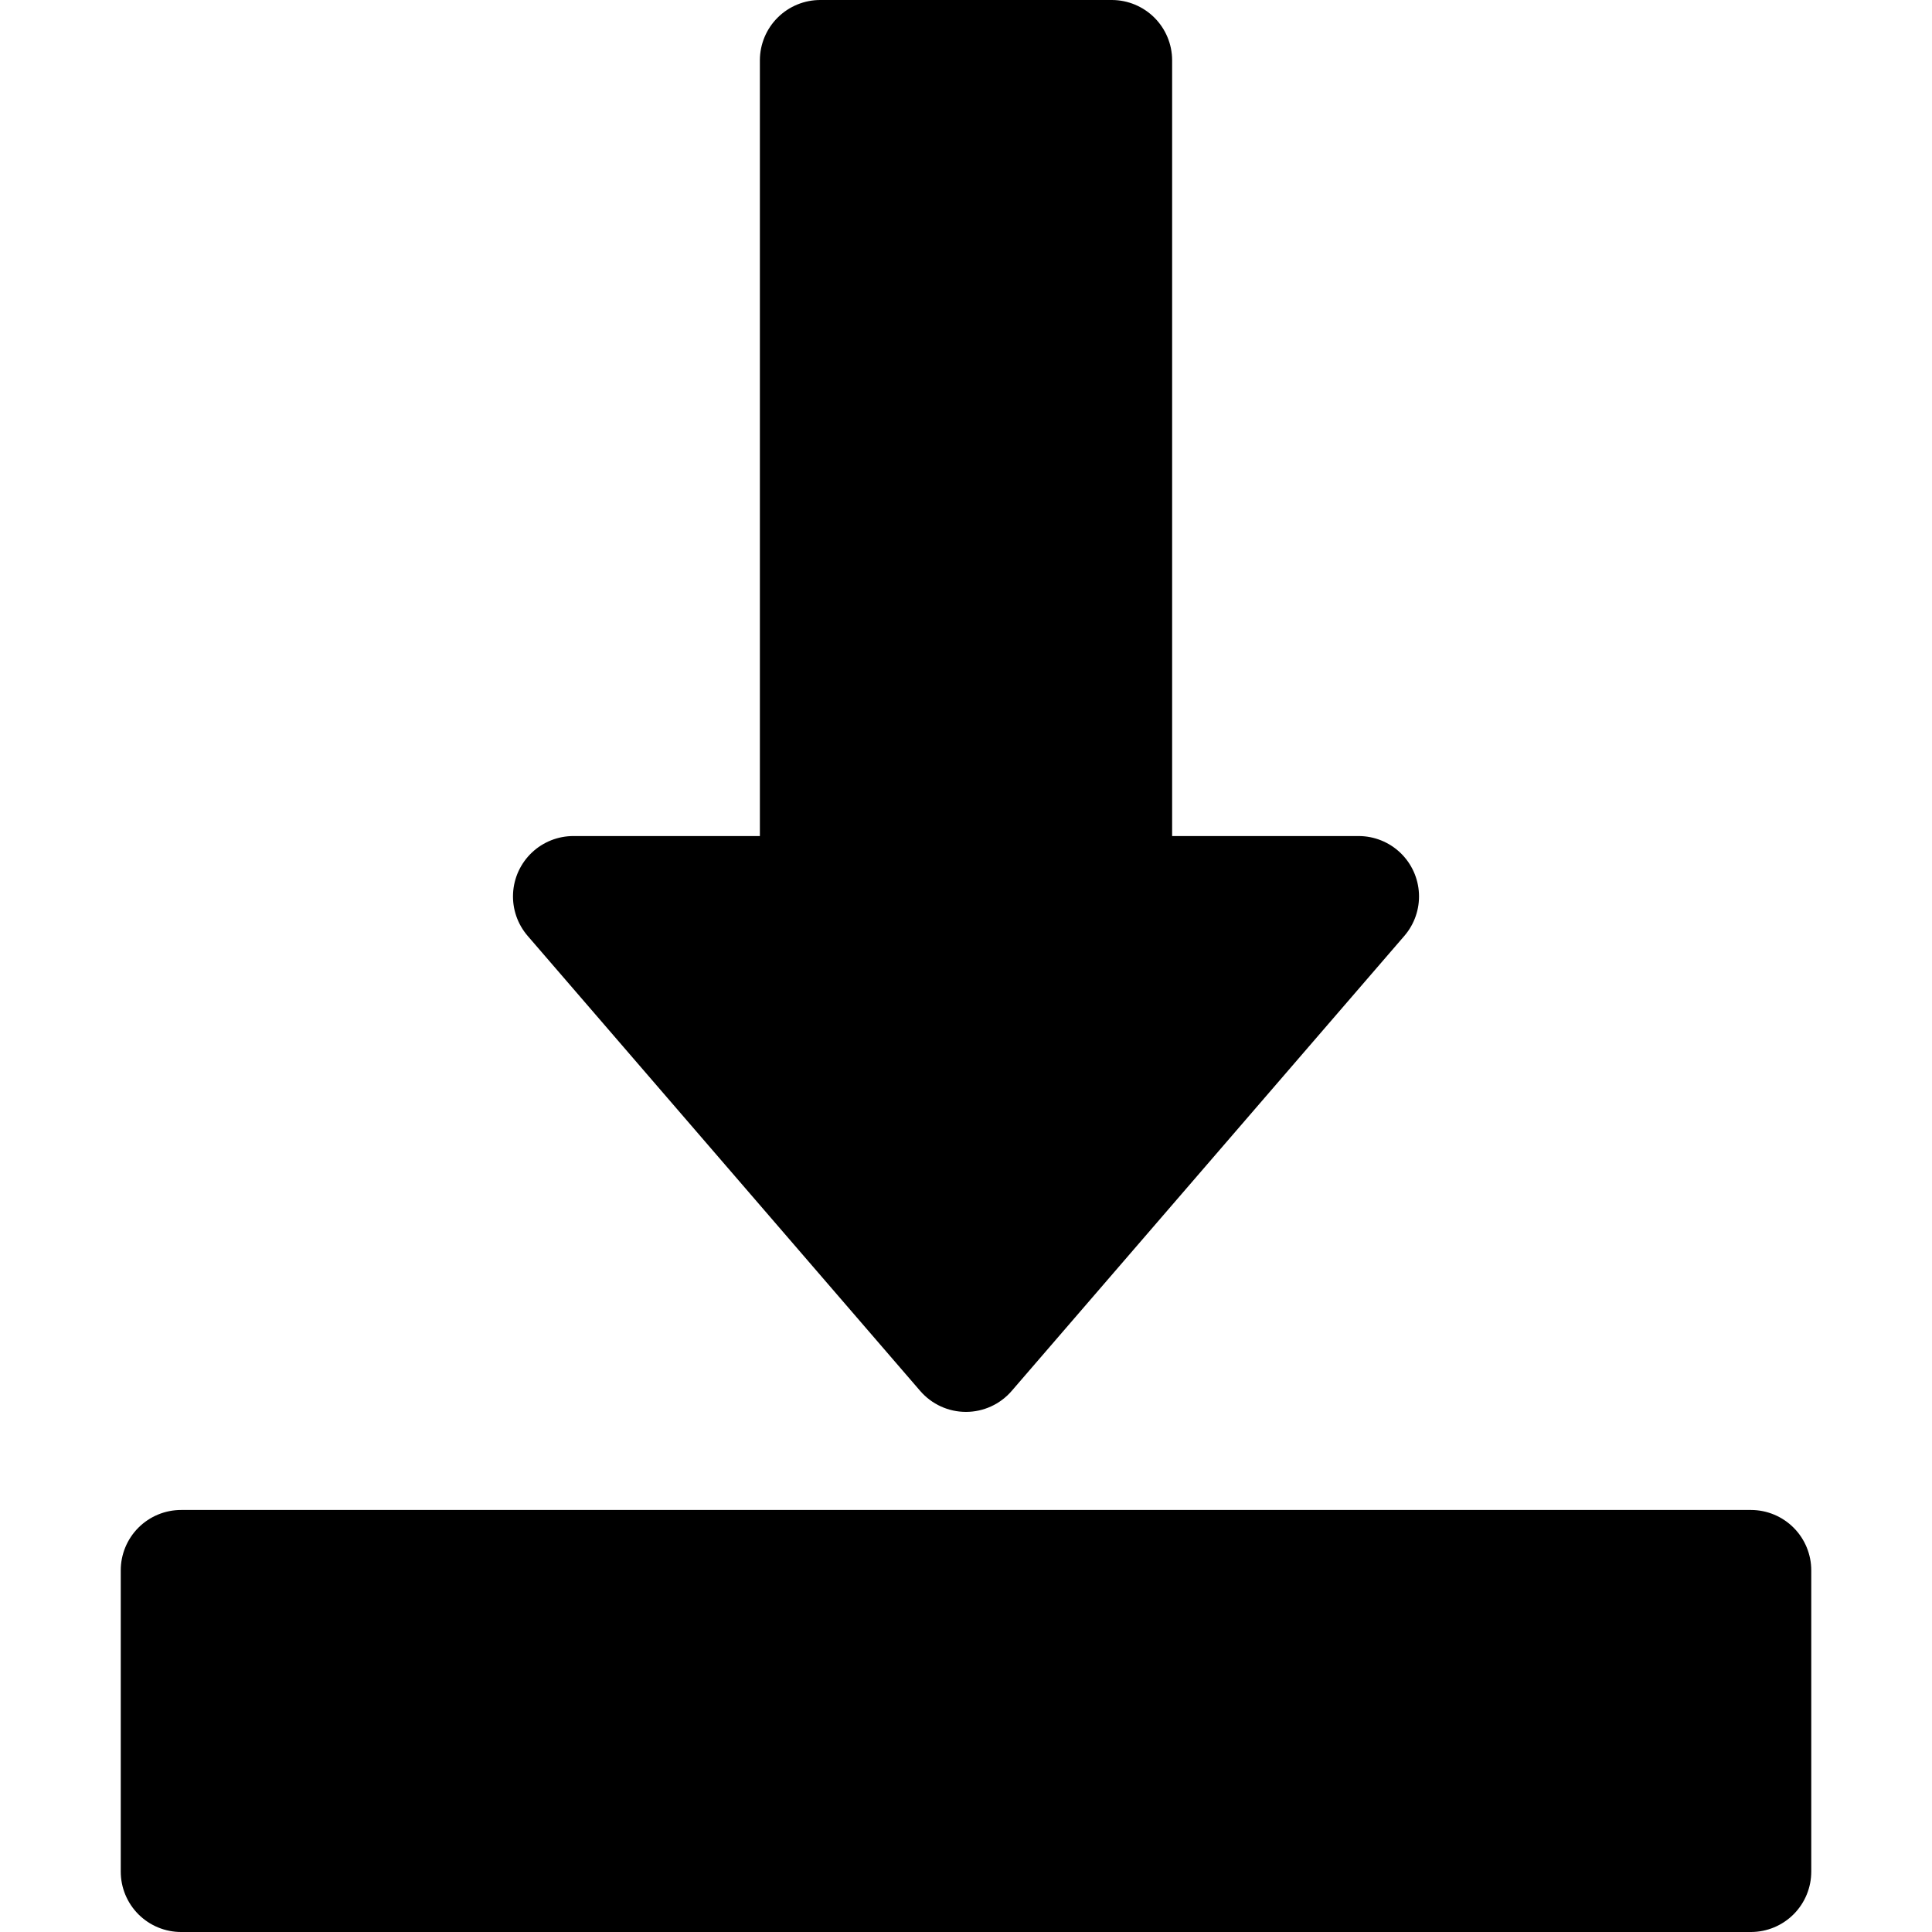
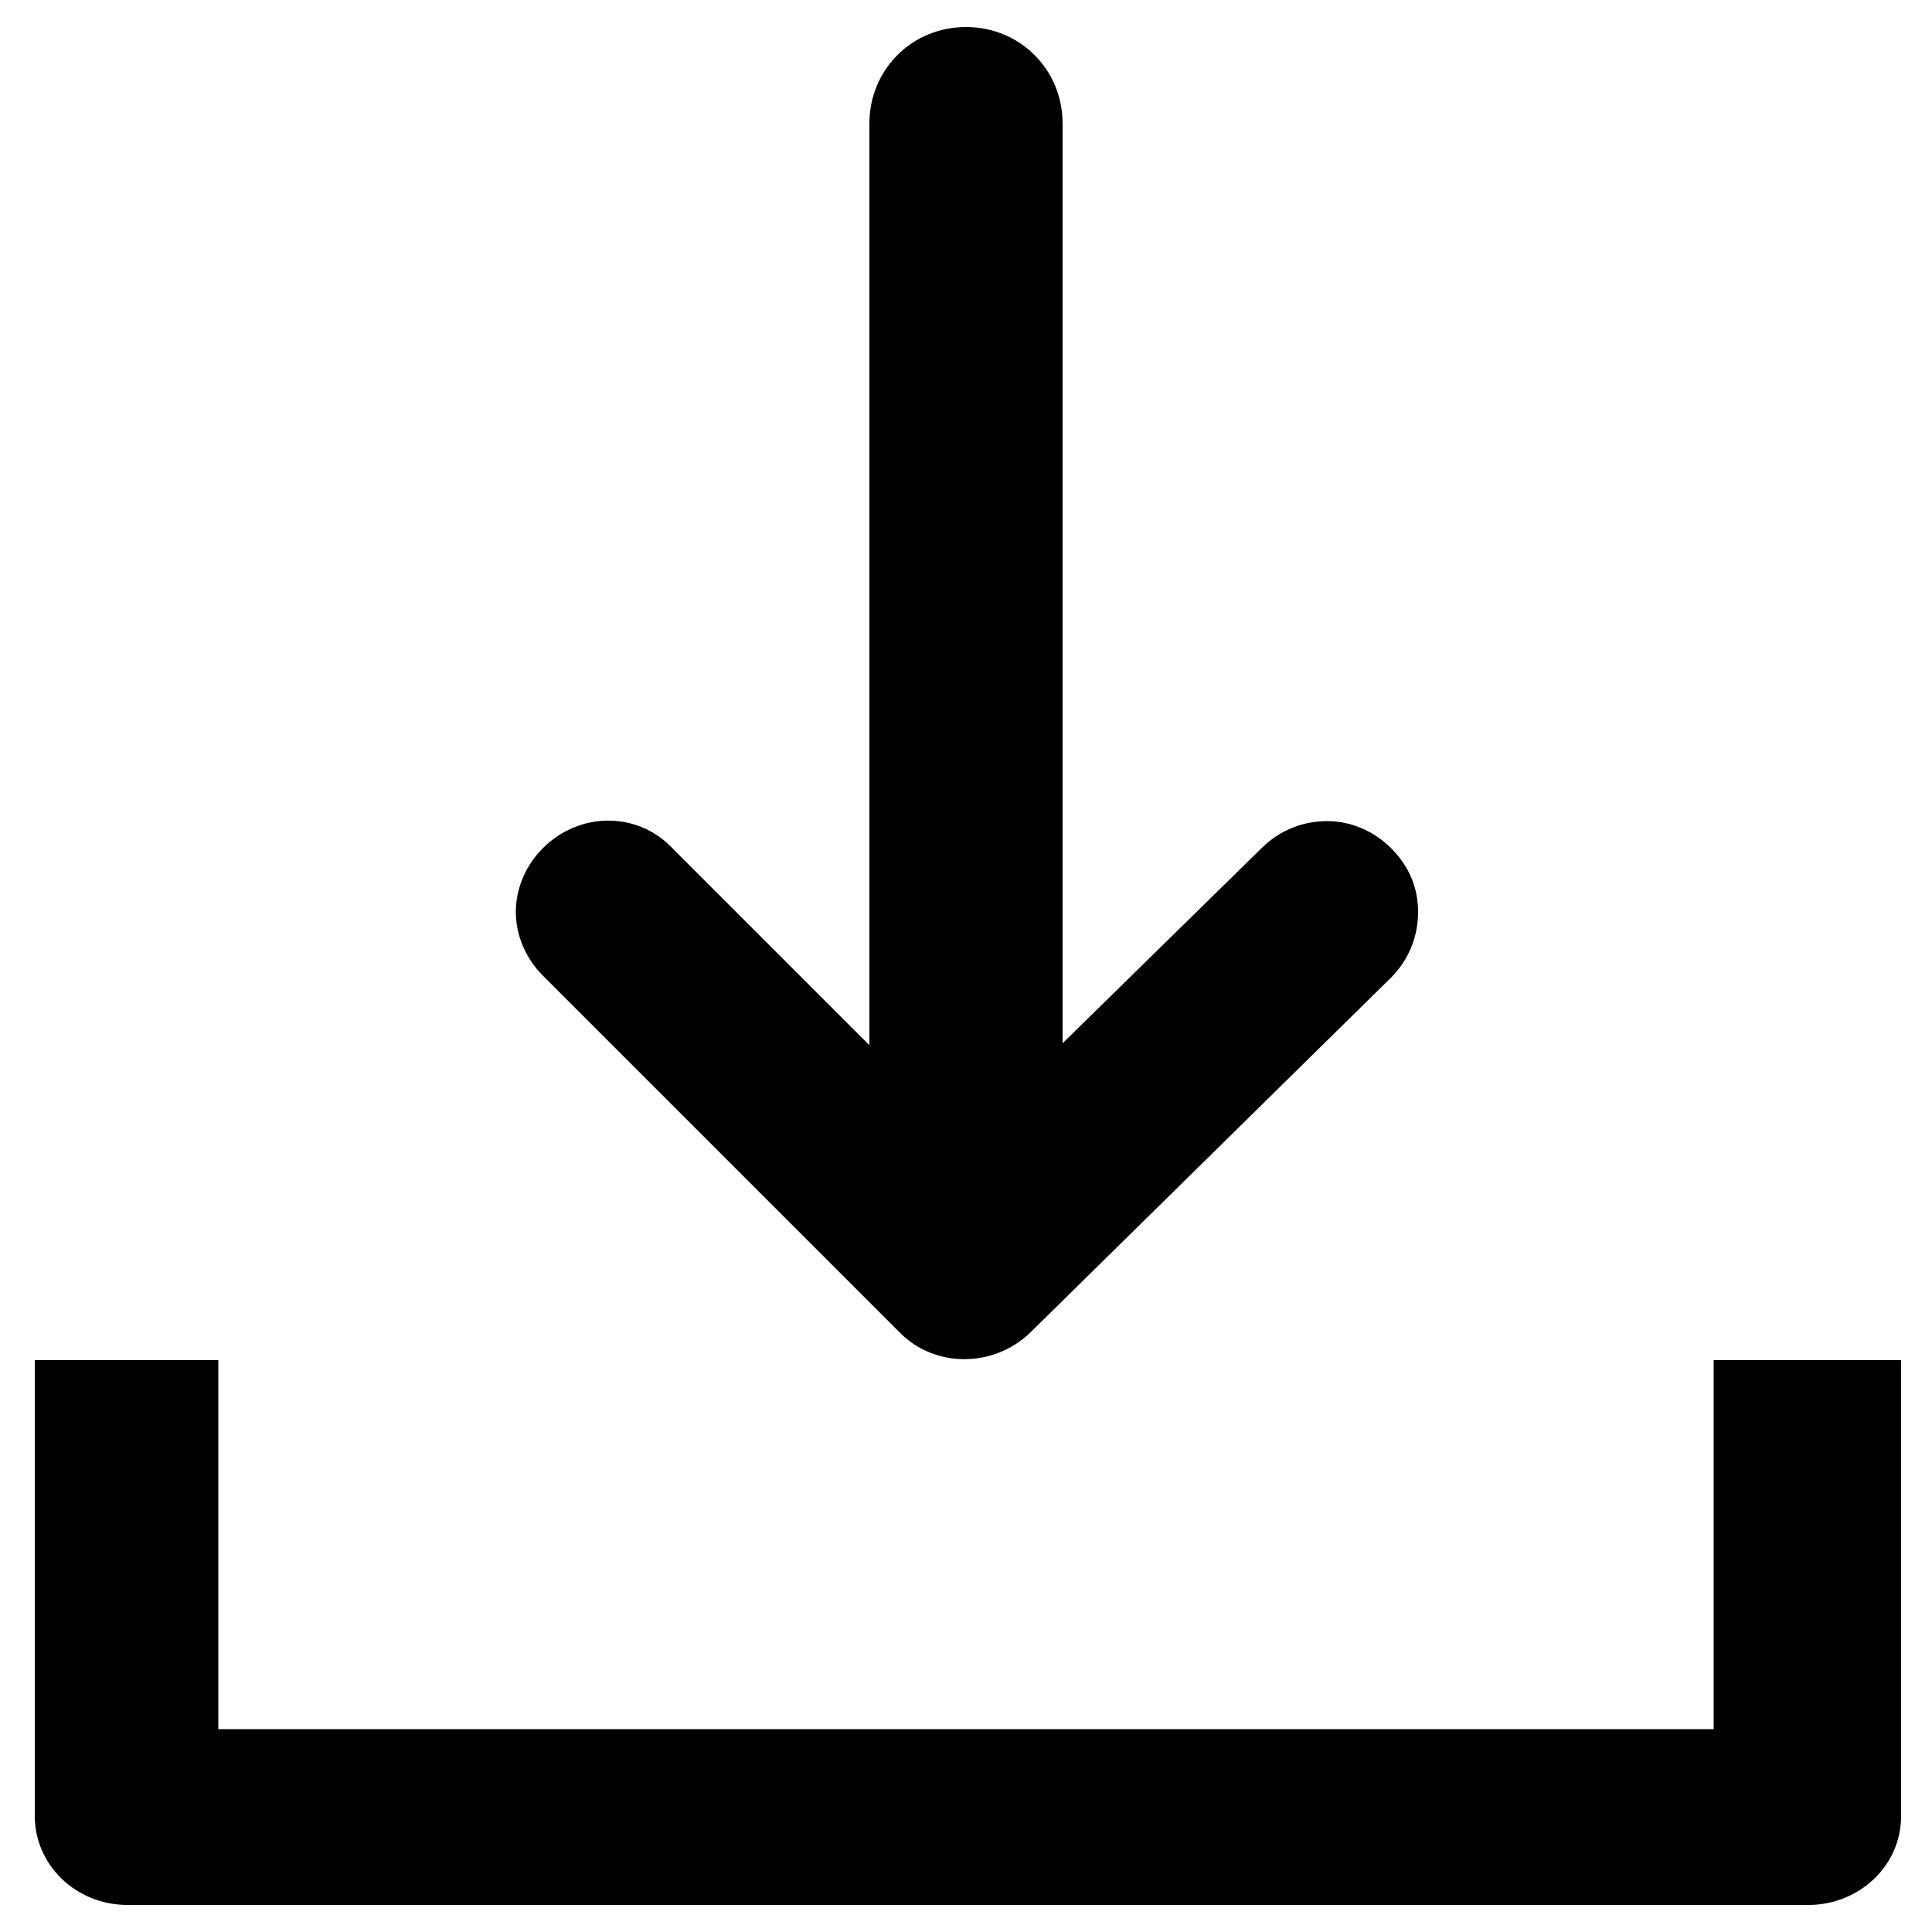
<svg xmlns="http://www.w3.org/2000/svg" width="1200pt" height="1200pt" version="1.1" viewBox="0 0 1200 1200">
-   <path d="m509.62 0c-9.945-0.039-19.496 3.875-26.555 10.883-7.062 7.004-11.051 16.527-11.09 26.473v481.93h-115.72c-9.648-0.031-18.938 3.656-25.938 10.297-6.996 6.641-11.168 15.723-11.645 25.359-0.477 9.637 2.781 19.086 9.09 26.383l243.82 282.64c7.125 8.246 17.484 12.988 28.383 12.988 10.898 0 21.258-4.742 28.379-12.988l243.9-282.64c6.293-7.277 9.551-16.699 9.094-26.309-0.457-9.613-4.59-18.684-11.543-25.332-6.957-6.648-16.199-10.371-25.824-10.398h-115.94v-481.93c-0.039-9.898-3.988-19.375-10.984-26.371-6.996-6.996-16.473-10.945-26.367-10.984zm-396.97 937.87c-9.996-0.039-19.594 3.914-26.664 10.984-7.07 7.066-11.023 16.664-10.984 26.66v186.84c-0.039 10 3.914 19.598 10.984 26.664 7.07 7.07 16.668 11.023 26.664 10.984h974.93c9.957-0.02 19.5-4 26.52-11.062s10.945-16.625 10.906-26.586v-186.84c0.039-9.957-3.887-19.52-10.906-26.582s-16.562-11.043-26.52-11.062z" fill="#000" />
+   <g>
+     <path d="m337.2 606 222 222c21.602 21.602 57.602 21.602 80.398 0l224.4-220.8c10.801-10.801 16.801-25.199 16.801-40.801 0-15.602-6-28.801-16.801-39.602s-25.199-16.801-39.602-16.801c-15.602 0-30 6-40.801 16.801l-123.6 121.2v-571.2c0-33.602-26.398-60-60-60s-60 26.398-60 60v572.4l-122.4-122.4c-21.602-22.801-57.602-22.801-80.402 0-10.801 10.801-16.801 25.199-16.801 39.602 0 14.398 6 28.797 16.801 39.598z" />
+     <path d="m1064.4 844.8v229.2h-928.8v-229.2h-114v283.2c0 30 25.199 55.199 57.602 55.199h1044c31.199 0 57.602-24 57.602-55.199l-0.004-283.2z" />
+   </g>
</svg>
